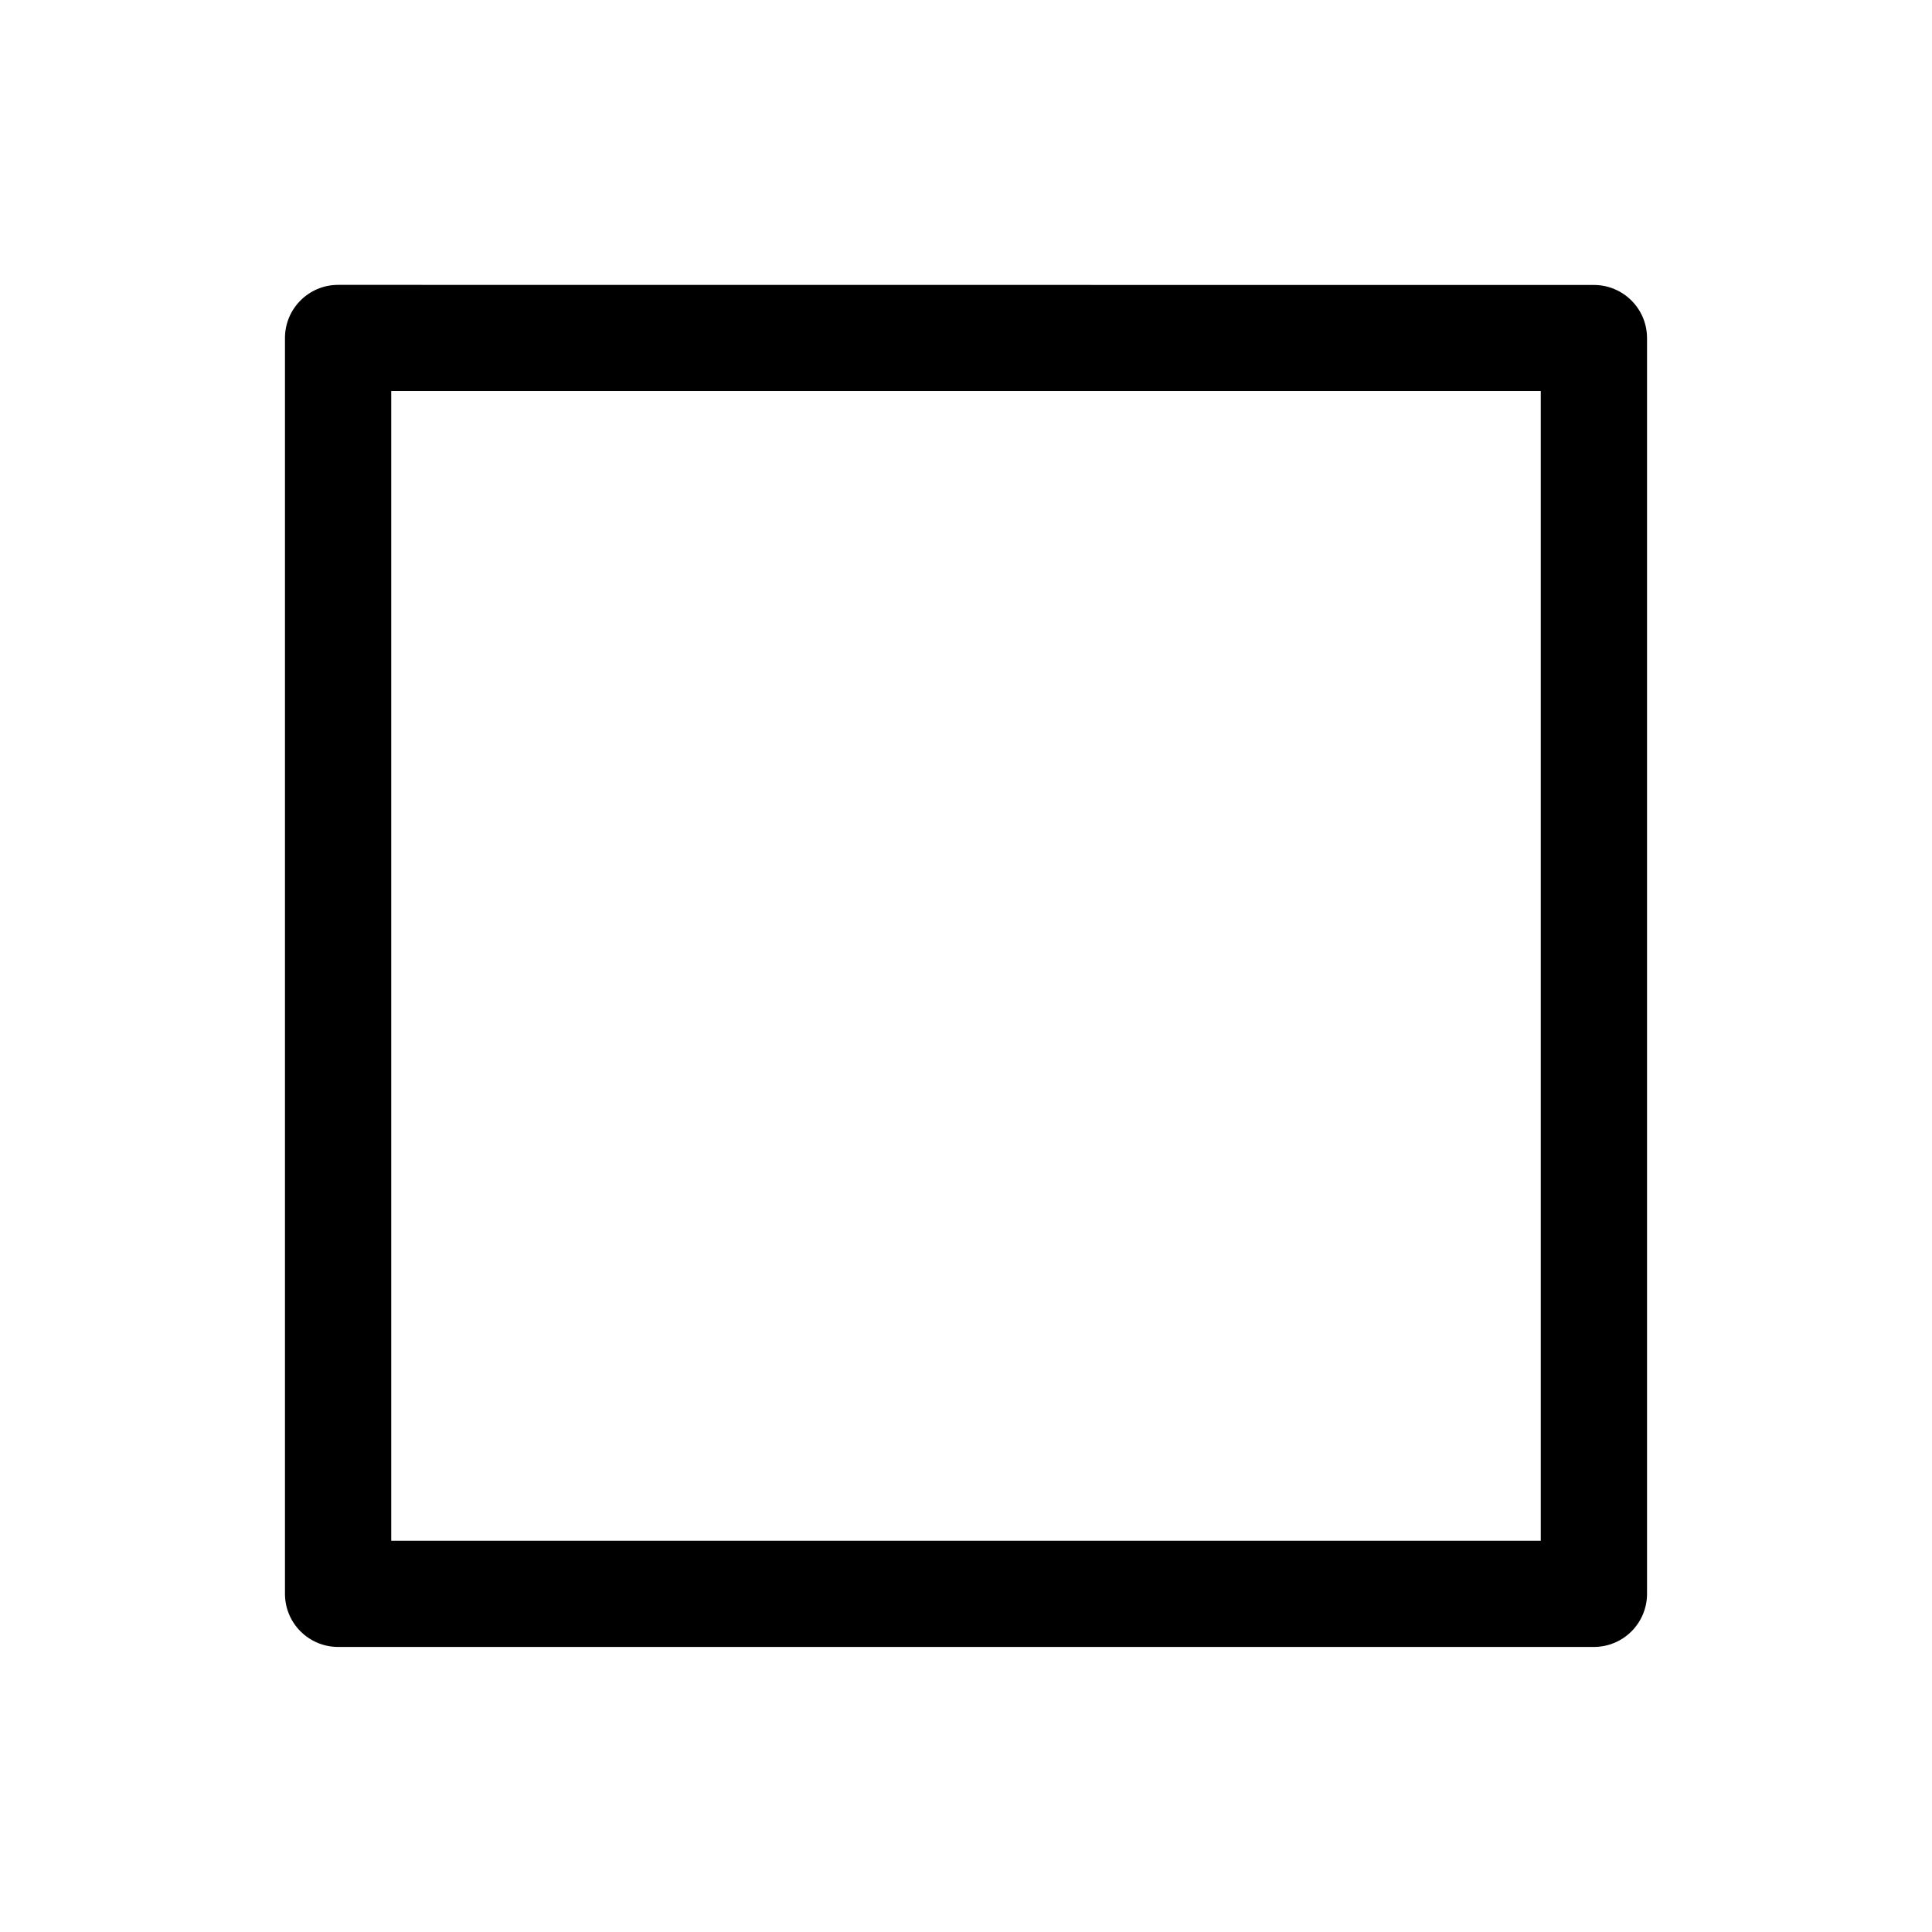
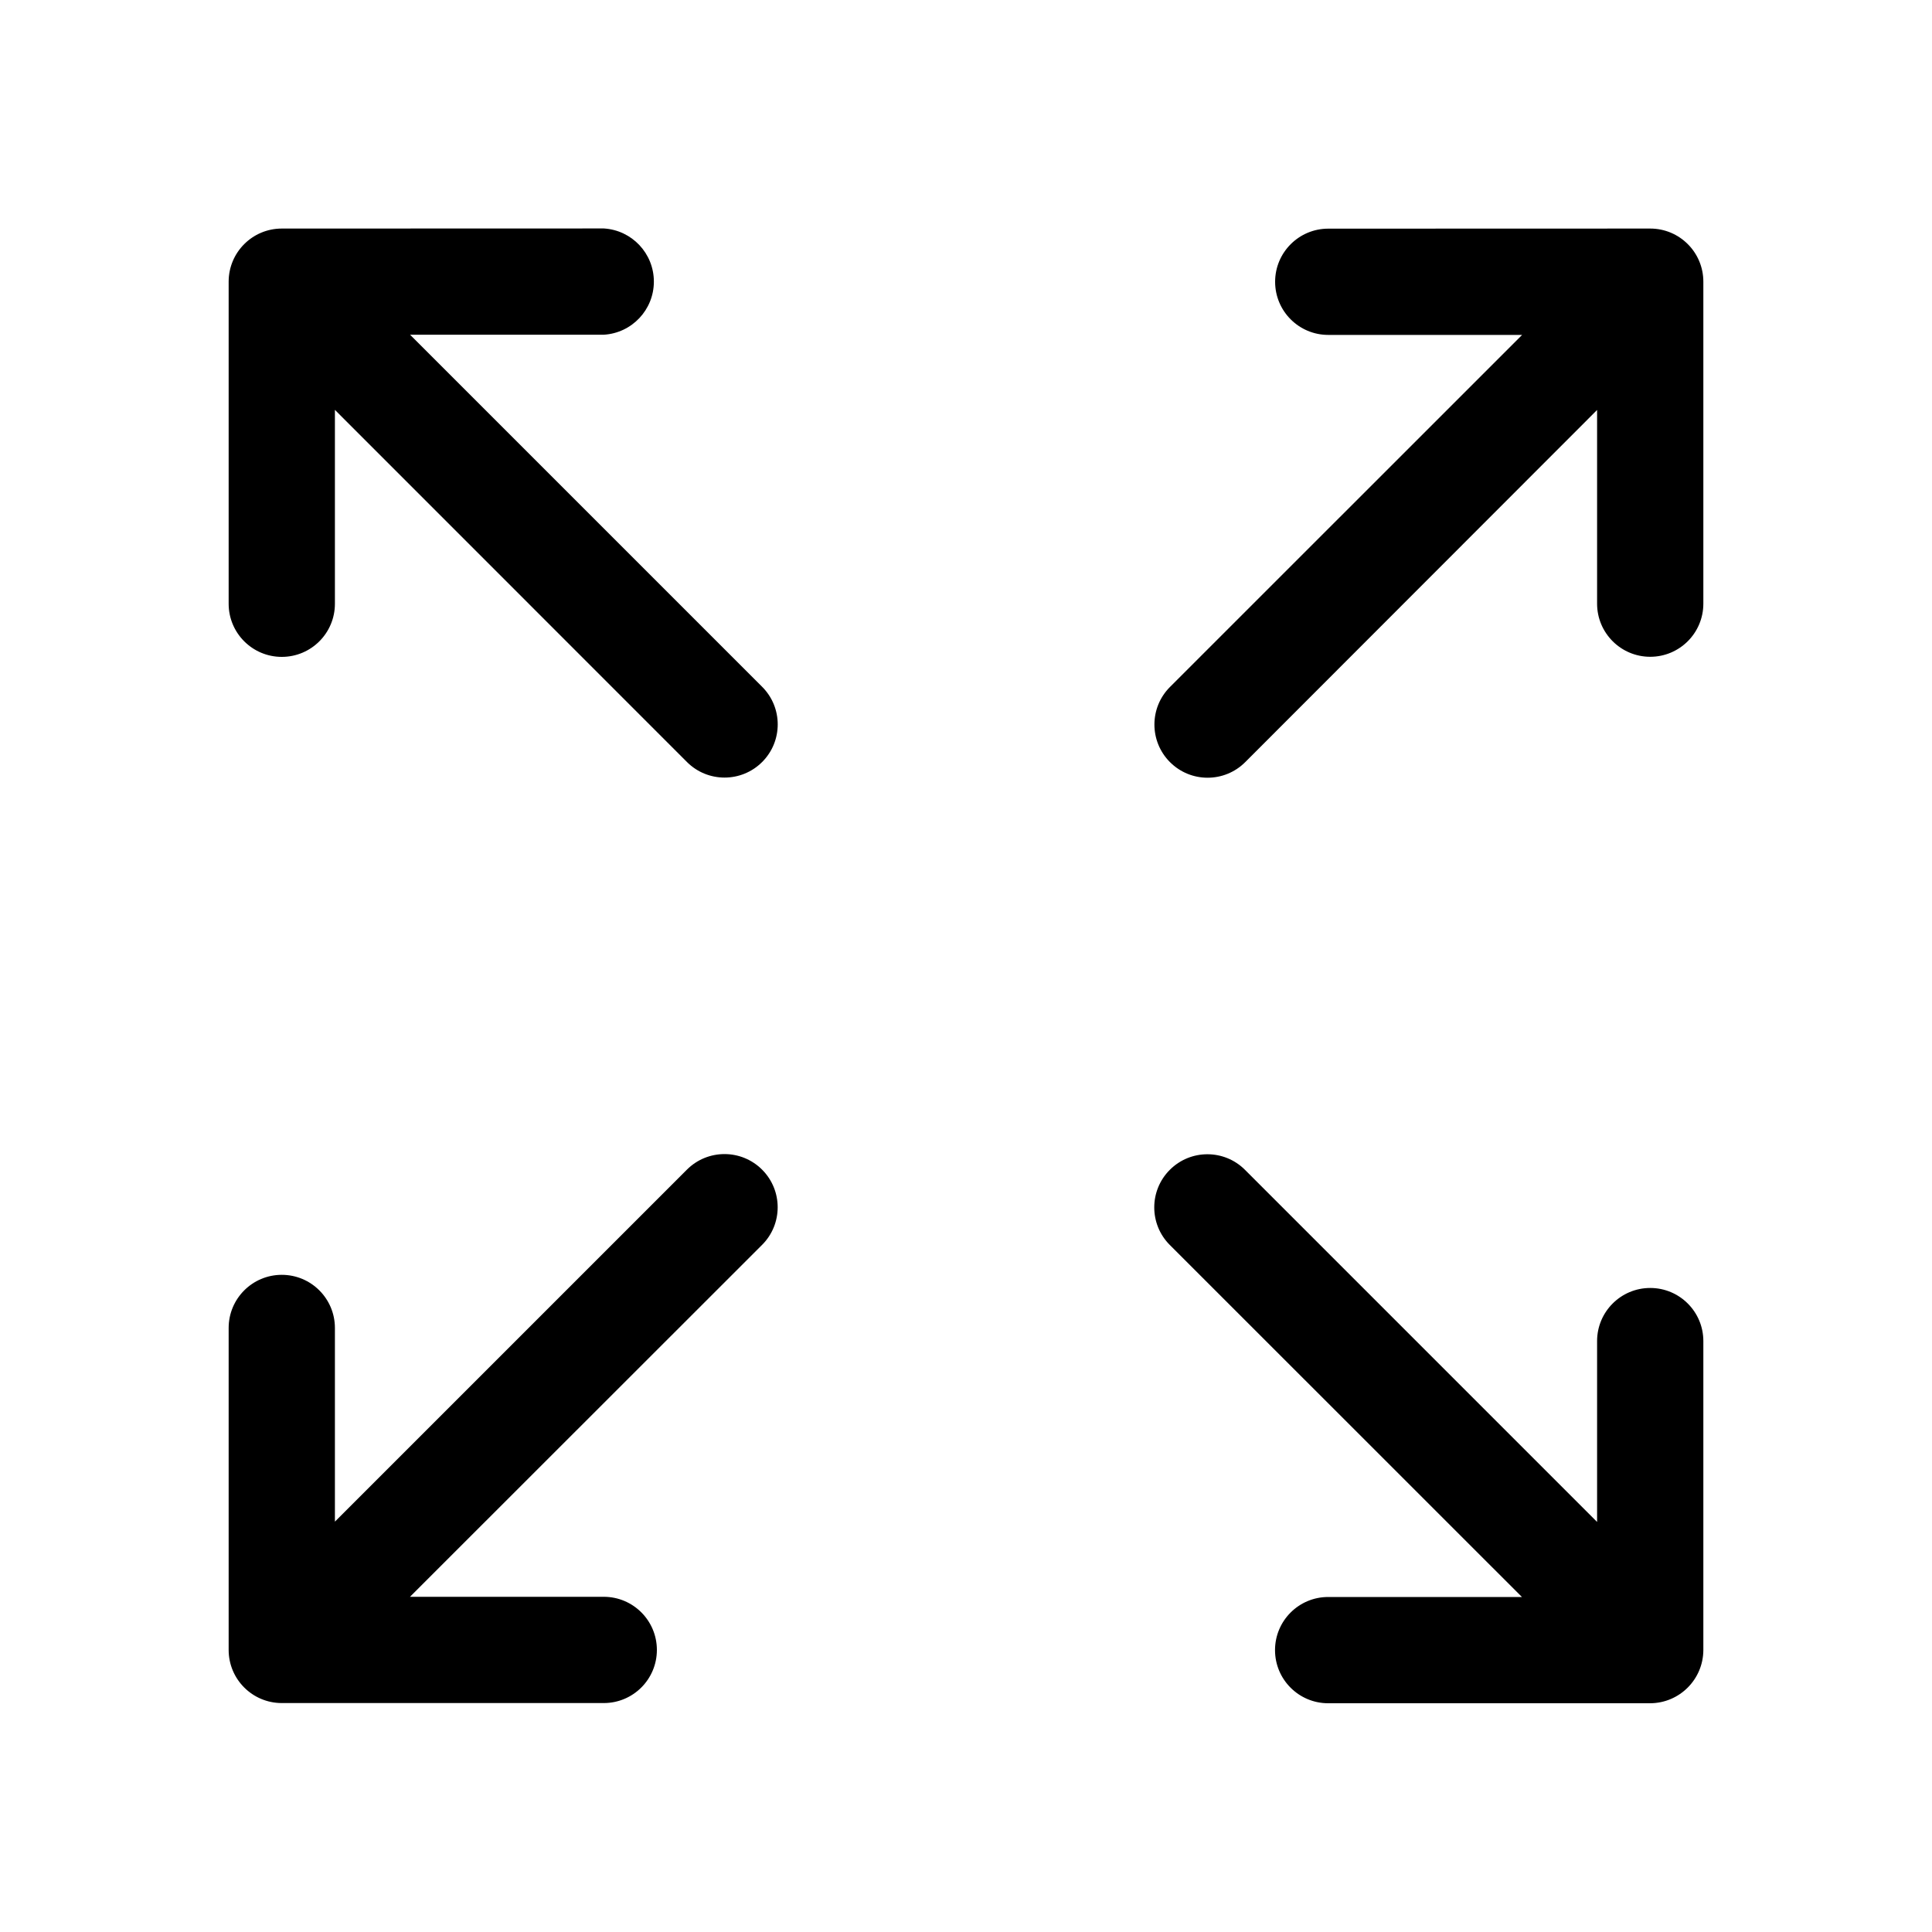
<svg xmlns="http://www.w3.org/2000/svg" width="20" height="20" fill="currentColor">
-   <path fill="currentColor" d="M16.5 2.95a.55.55 0 0 1 .55.549v13a.55.55 0 0 1-.55.55h-13a.55.55 0 0 1-.55-.55v-13a.55.55 0 0 1 .55-.55zm-12.45 13h11.9V4.048H4.05z" />
+   <path fill="currentColor" d="M12.11 12.11a.55.55 0 0 1 .778 0l3.645 3.645v-1.872a.55.55 0 0 1 1.1 0v3.199a.553.553 0 0 1-.55.55h-3.334a.55.55 0 0 1 0-1.1h2.006l-3.645-3.644a.55.55 0 0 1 0-.778m-4.999-.002a.55.55 0 0 1 .778.779L4.244 16.53H6.25a.55.55 0 0 1 0 1.1H2.917a.55.55 0 0 1-.55-.55v-3.333a.55.55 0 0 1 1.1 0v2.005zm9.972-9.742a.55.55 0 0 1 .55.55v3.333a.55.55 0 0 1-1.1 0V4.244L12.89 7.89a.55.55 0 0 1-.778-.779l3.645-3.644H13.75a.55.55 0 1 1 0-1.1zM6.251 2.365a.551.551 0 0 1 0 1.1H4.245L7.89 7.11a.55.55 0 0 1-.779.778L3.467 4.243V6.25a.55.55 0 0 1-1.1 0V2.916a.55.55 0 0 1 .55-.55z" />
</svg>
